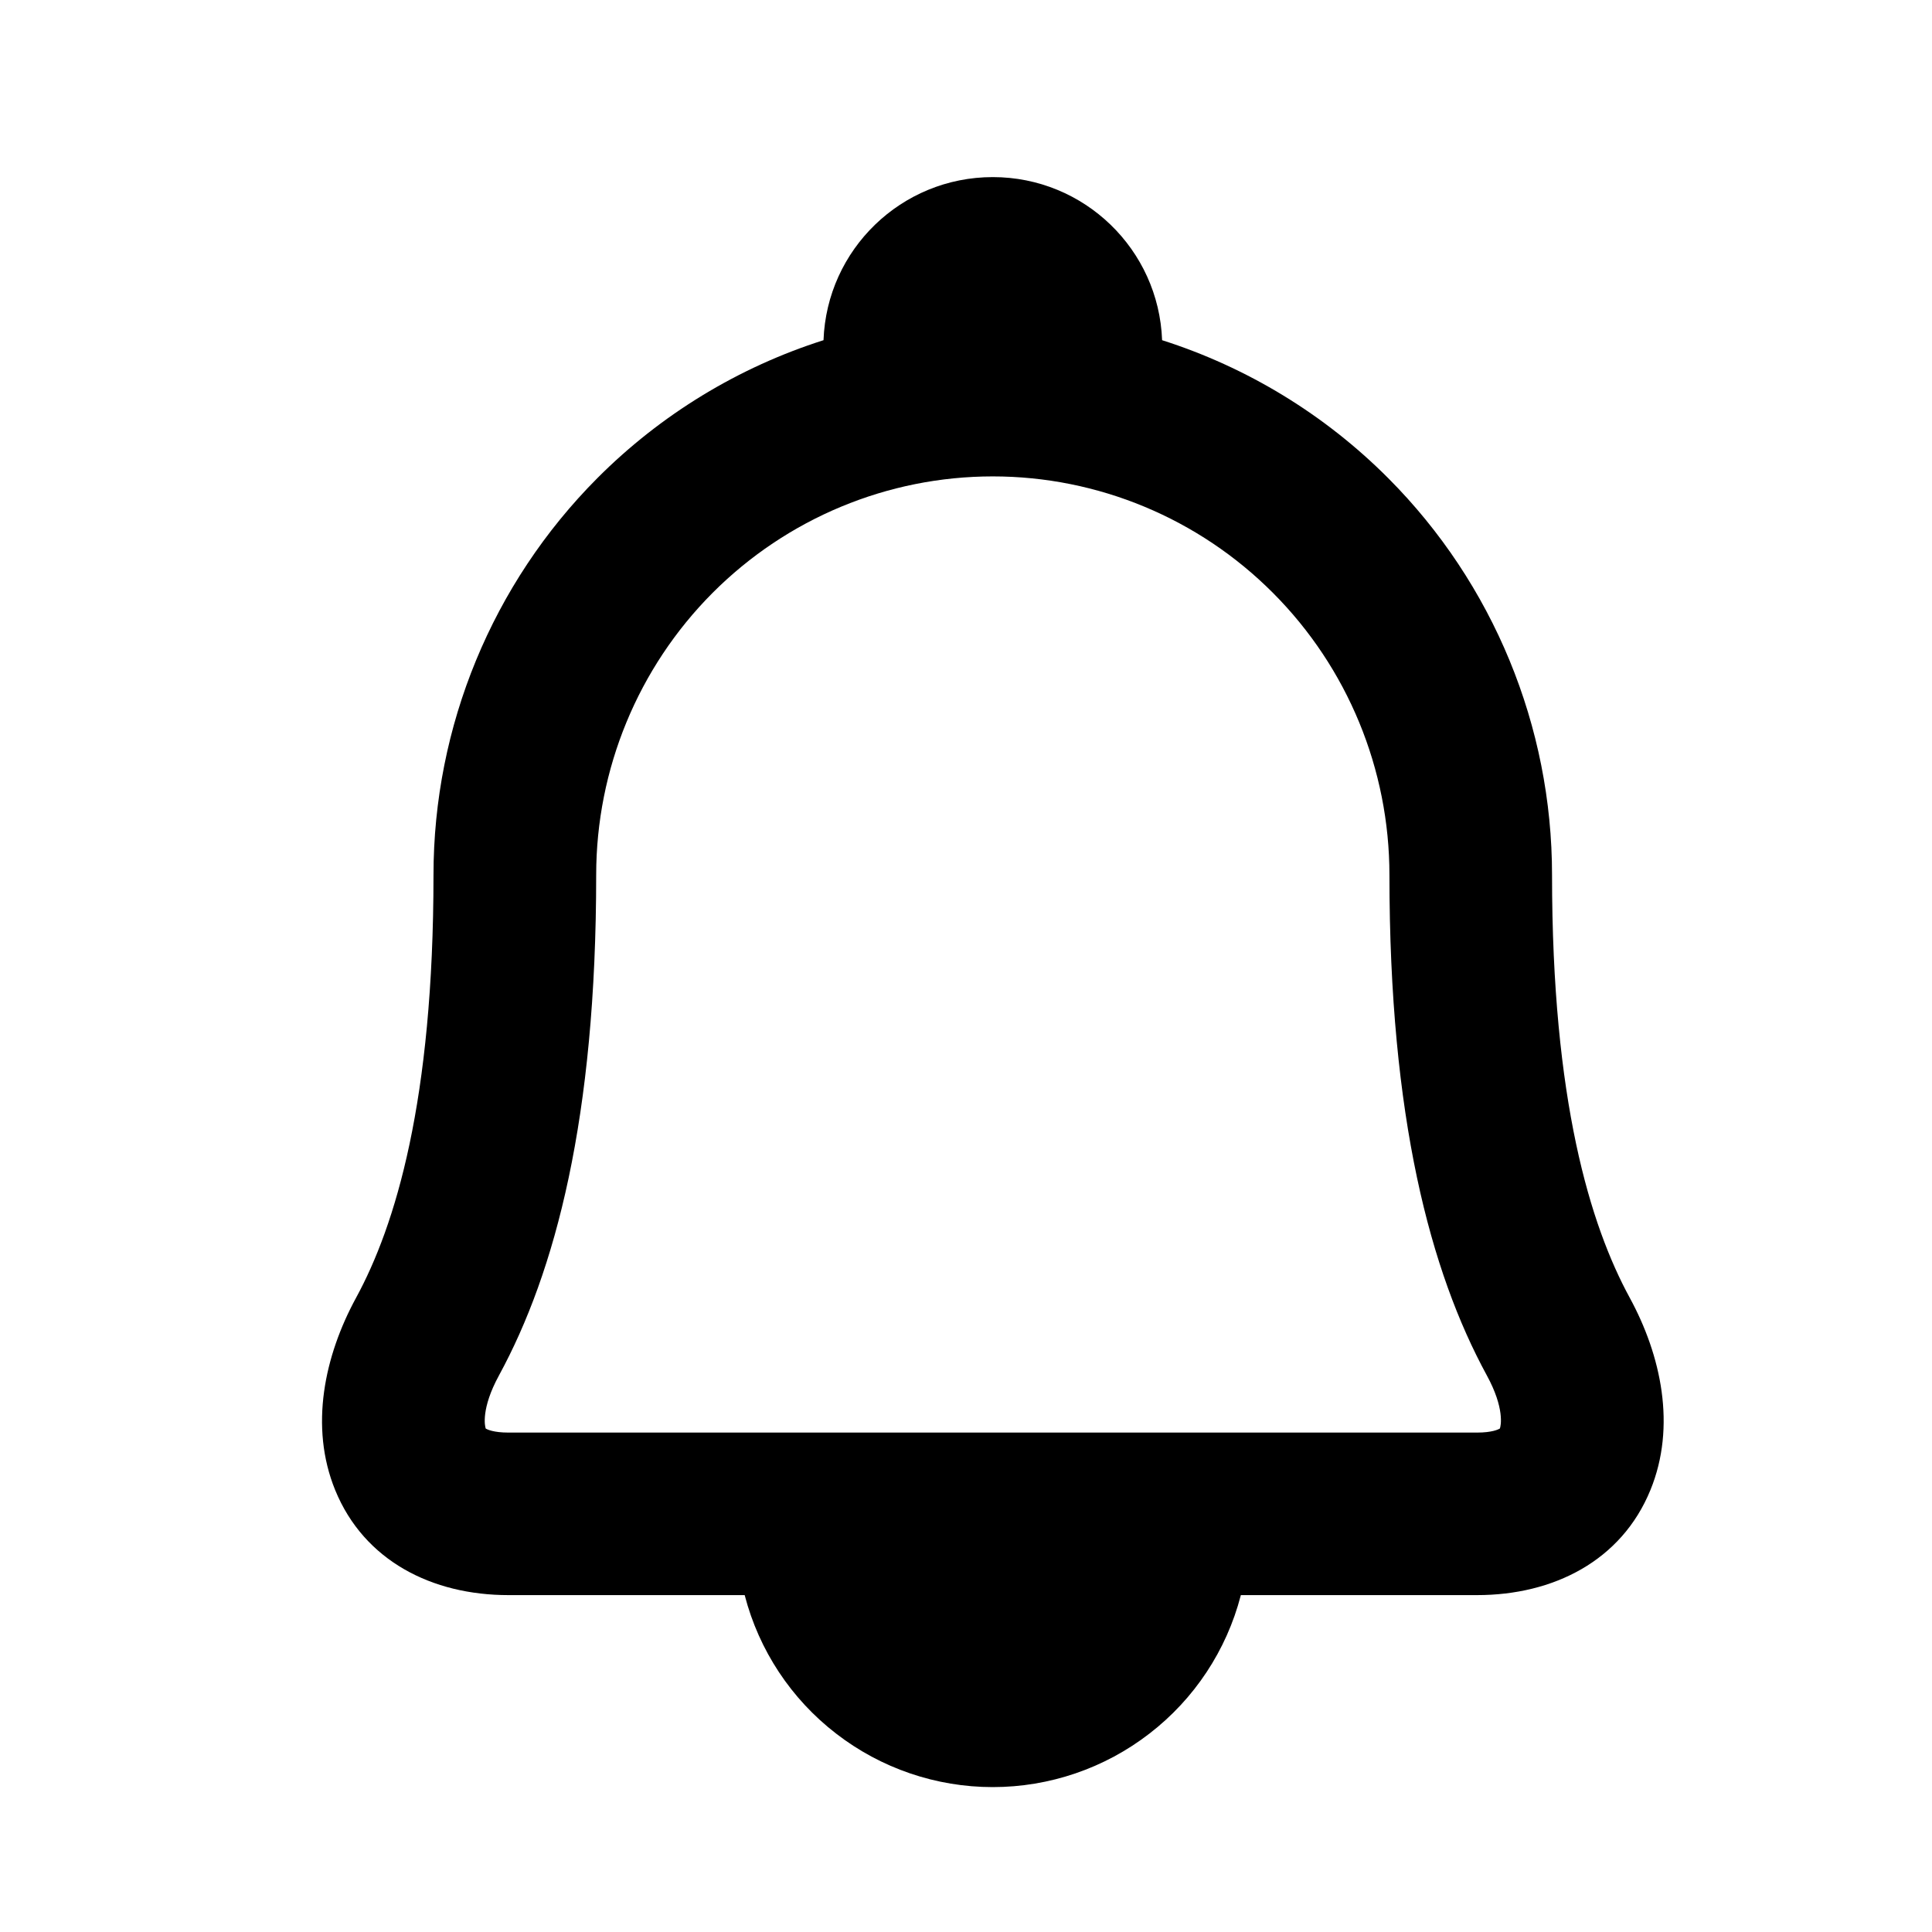
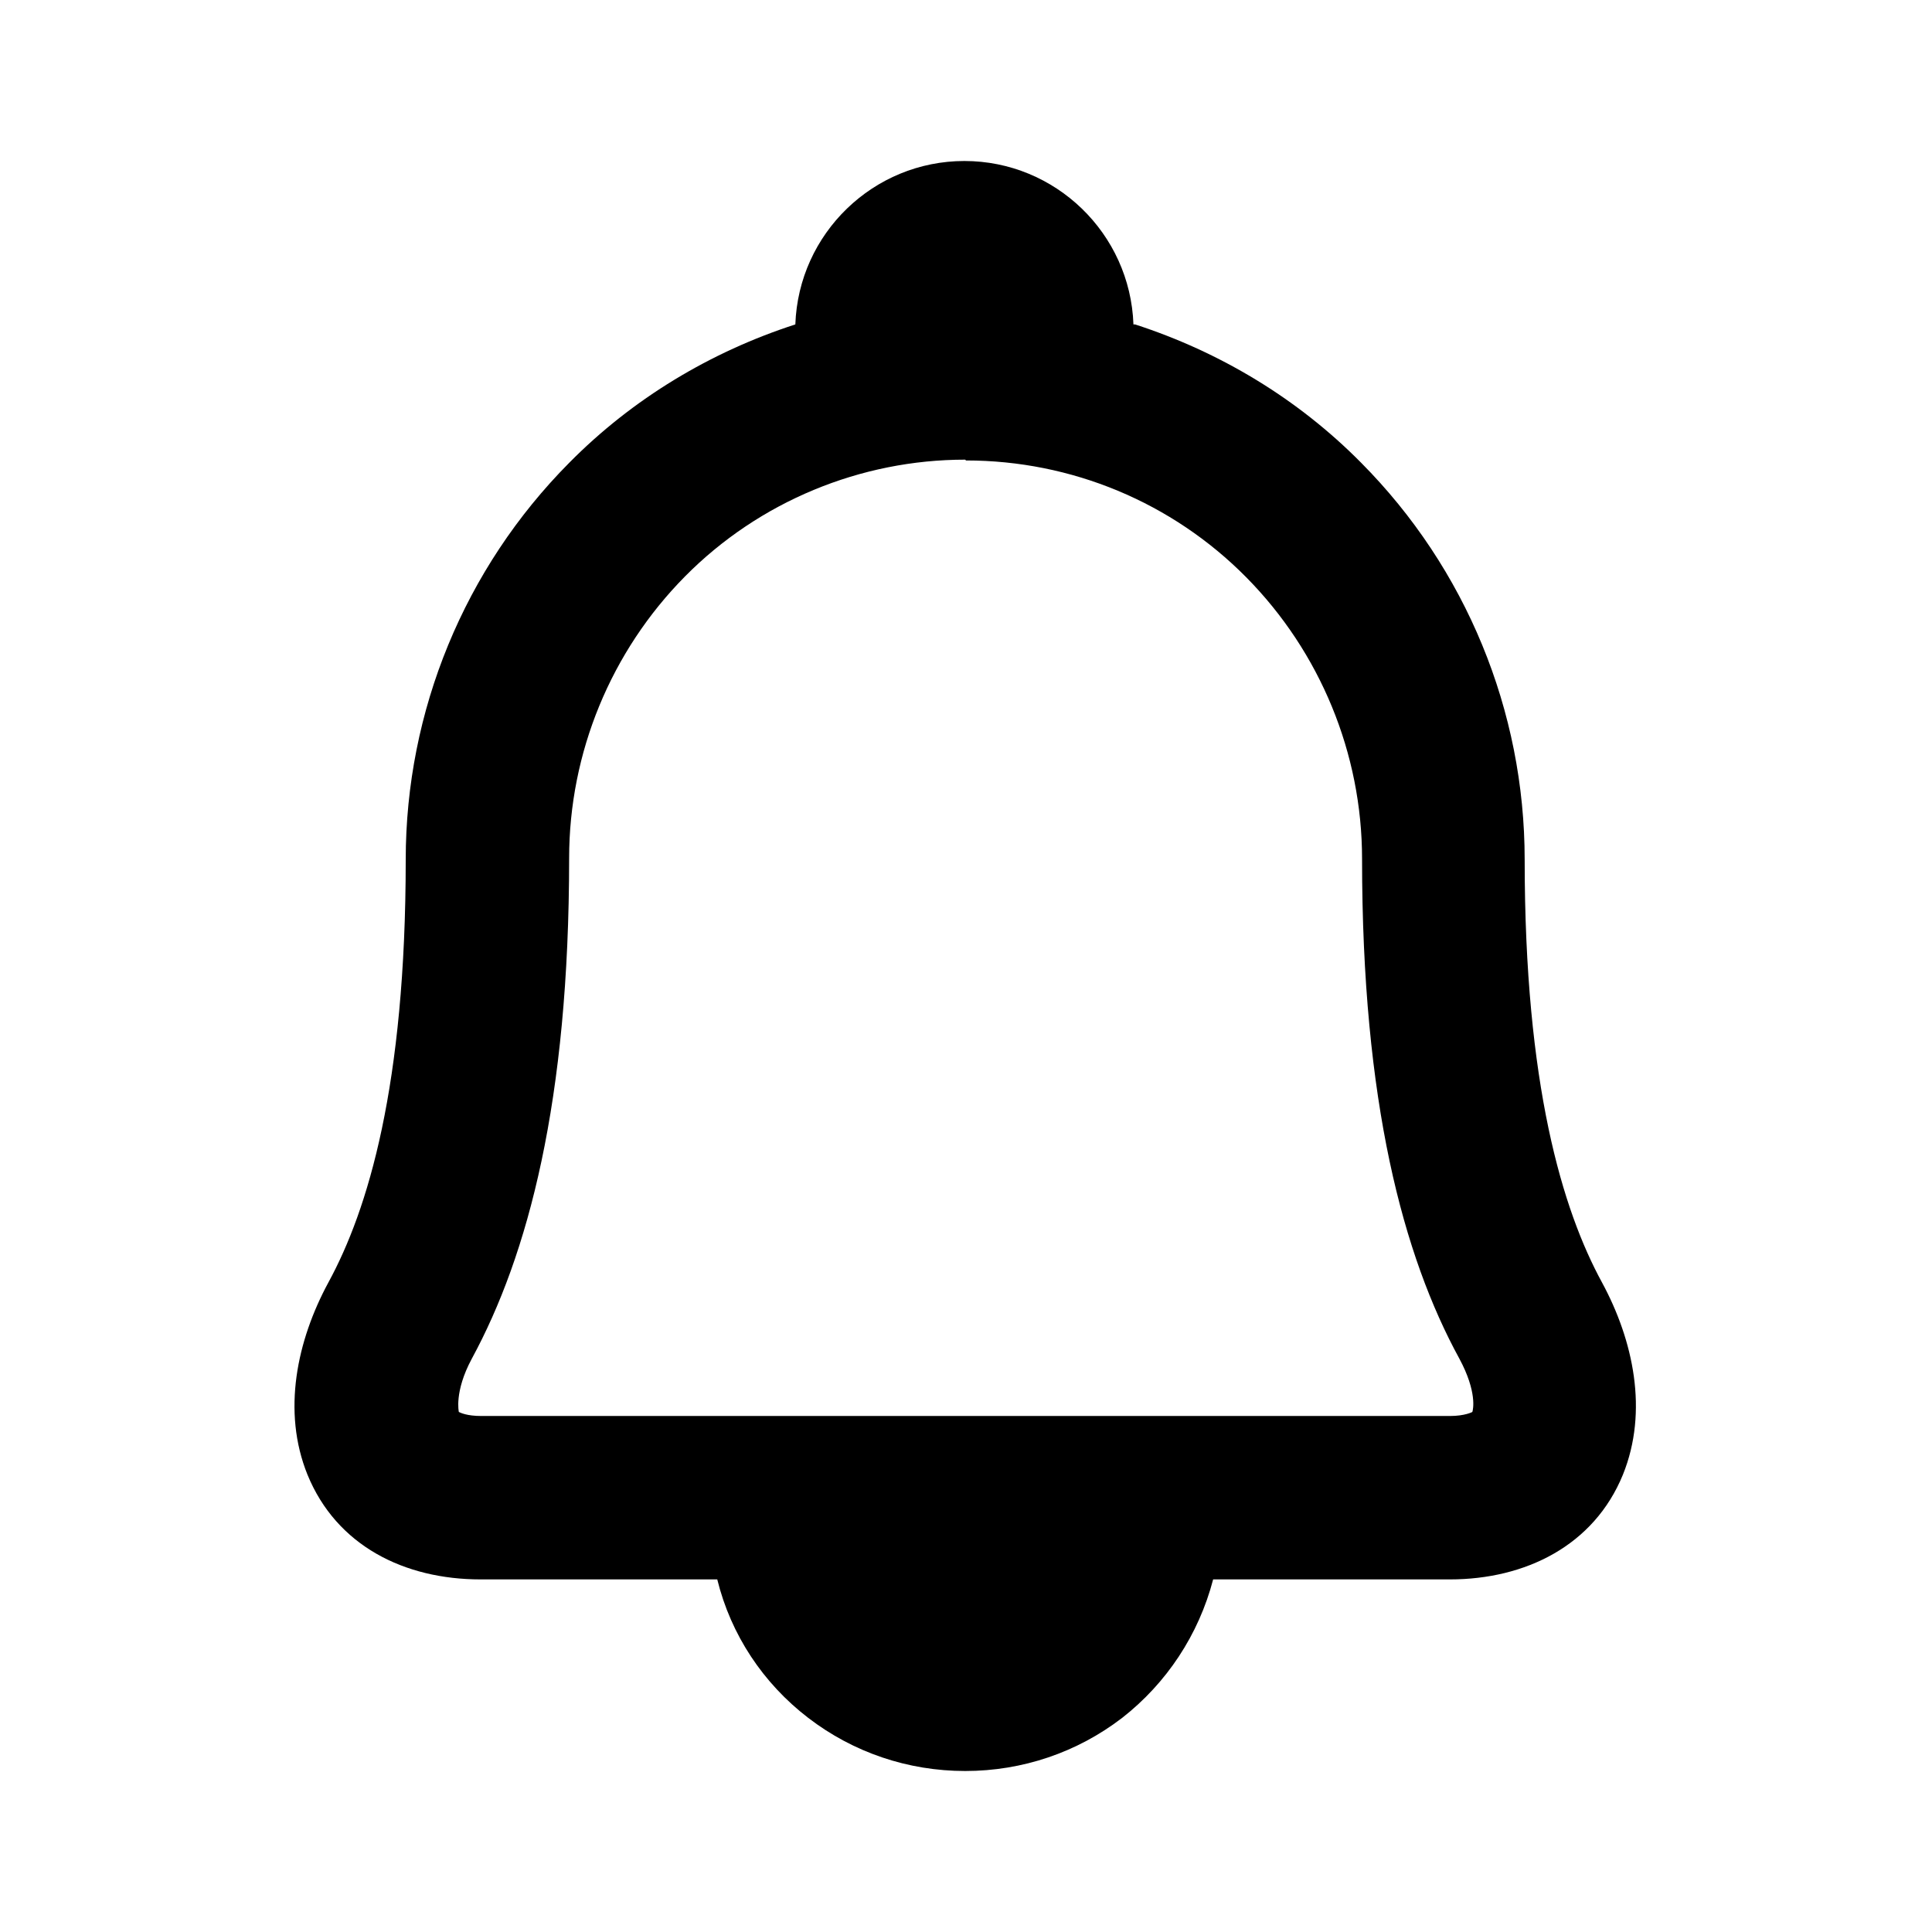
<svg xmlns="http://www.w3.org/2000/svg" viewBox="0 0 24 24" data-title="AlarmOutline" fill="currentColor" stroke="none">
-   <path fill-rule="evenodd" clip-rule="evenodd" d="M14.436 4.226C15.487 4.561 16.453 5.145 17.247 5.942C18.55 7.25 19.28 9.023 19.28 10.87C19.28 13.673 19.755 15.22 20.244 16.119C20.636 16.838 20.826 17.719 20.502 18.51C20.142 19.39 19.296 19.815 18.349 19.815H15.414L15.413 19.82C15.236 20.501 14.837 21.105 14.279 21.535C13.722 21.966 13.037 22.2 12.332 22.2C11.628 22.2 10.943 21.966 10.386 21.535C9.828 21.105 9.429 20.501 9.252 19.82L9.251 19.815H6.315C5.37 19.815 4.524 19.391 4.164 18.511C3.841 17.72 4.032 16.84 4.423 16.122C4.912 15.224 5.385 13.677 5.385 10.87C5.385 9.023 6.116 7.25 7.418 5.942C8.212 5.145 9.178 4.561 10.23 4.226C10.271 3.1 11.196 2.2 12.333 2.2C13.469 2.2 14.395 3.1 14.436 4.226ZM12.333 5.918C13.638 5.918 14.891 6.439 15.815 7.367C16.74 8.295 17.26 9.555 17.26 10.87C17.26 13.888 17.769 15.798 18.469 17.084C18.694 17.495 18.644 17.716 18.632 17.745L18.628 17.748C18.612 17.757 18.534 17.796 18.349 17.796H6.315C6.131 17.796 6.053 17.757 6.037 17.748L6.034 17.746C6.022 17.716 5.975 17.496 6.198 17.087C6.898 15.801 7.406 13.891 7.406 10.87C7.406 9.555 7.926 8.295 8.85 7.367C9.775 6.439 11.027 5.918 12.333 5.918Z" />
+   <path fill-rule="evenodd" d="m14.1,4.03c1.05.34,2.02.92,2.81,1.72,1.3,1.31,2.03,3.08,2.03,4.93,0,2.8.47,4.35.96,5.25.39.72.58,1.6.26,2.39-.36.88-1.21,1.3-2.15,1.3h-2.94c-.18.69-.58,1.29-1.13,1.72-.56.43-1.24.66-1.95.66s-1.39-.23-1.95-.66c-.56-.43-.96-1.03-1.13-1.72h0s-2.94,0-2.94,0c-.95,0-1.79-.42-2.15-1.3-.32-.79-.13-1.67.26-2.39.49-.9.96-2.44.96-5.25,0-1.85.73-3.62,2.03-4.93.79-.8,1.76-1.38,2.81-1.72.04-1.13.97-2.03,2.1-2.03s2.06.9,2.1,2.03Zm-2.1,1.69c1.31,0,2.56.52,3.48,1.45.92.93,1.44,2.19,1.44,3.5,0,3.02.51,4.93,1.21,6.21.22.41.17.63.16.66h0s-.09.05-.28.05H5.98c-.18,0-.26-.04-.28-.05h0s-.06-.25.16-.66c.7-1.29,1.21-3.2,1.21-6.22,0-1.31.52-2.57,1.44-3.5.92-.93,2.18-1.45,3.48-1.45Z" />
</svg>
